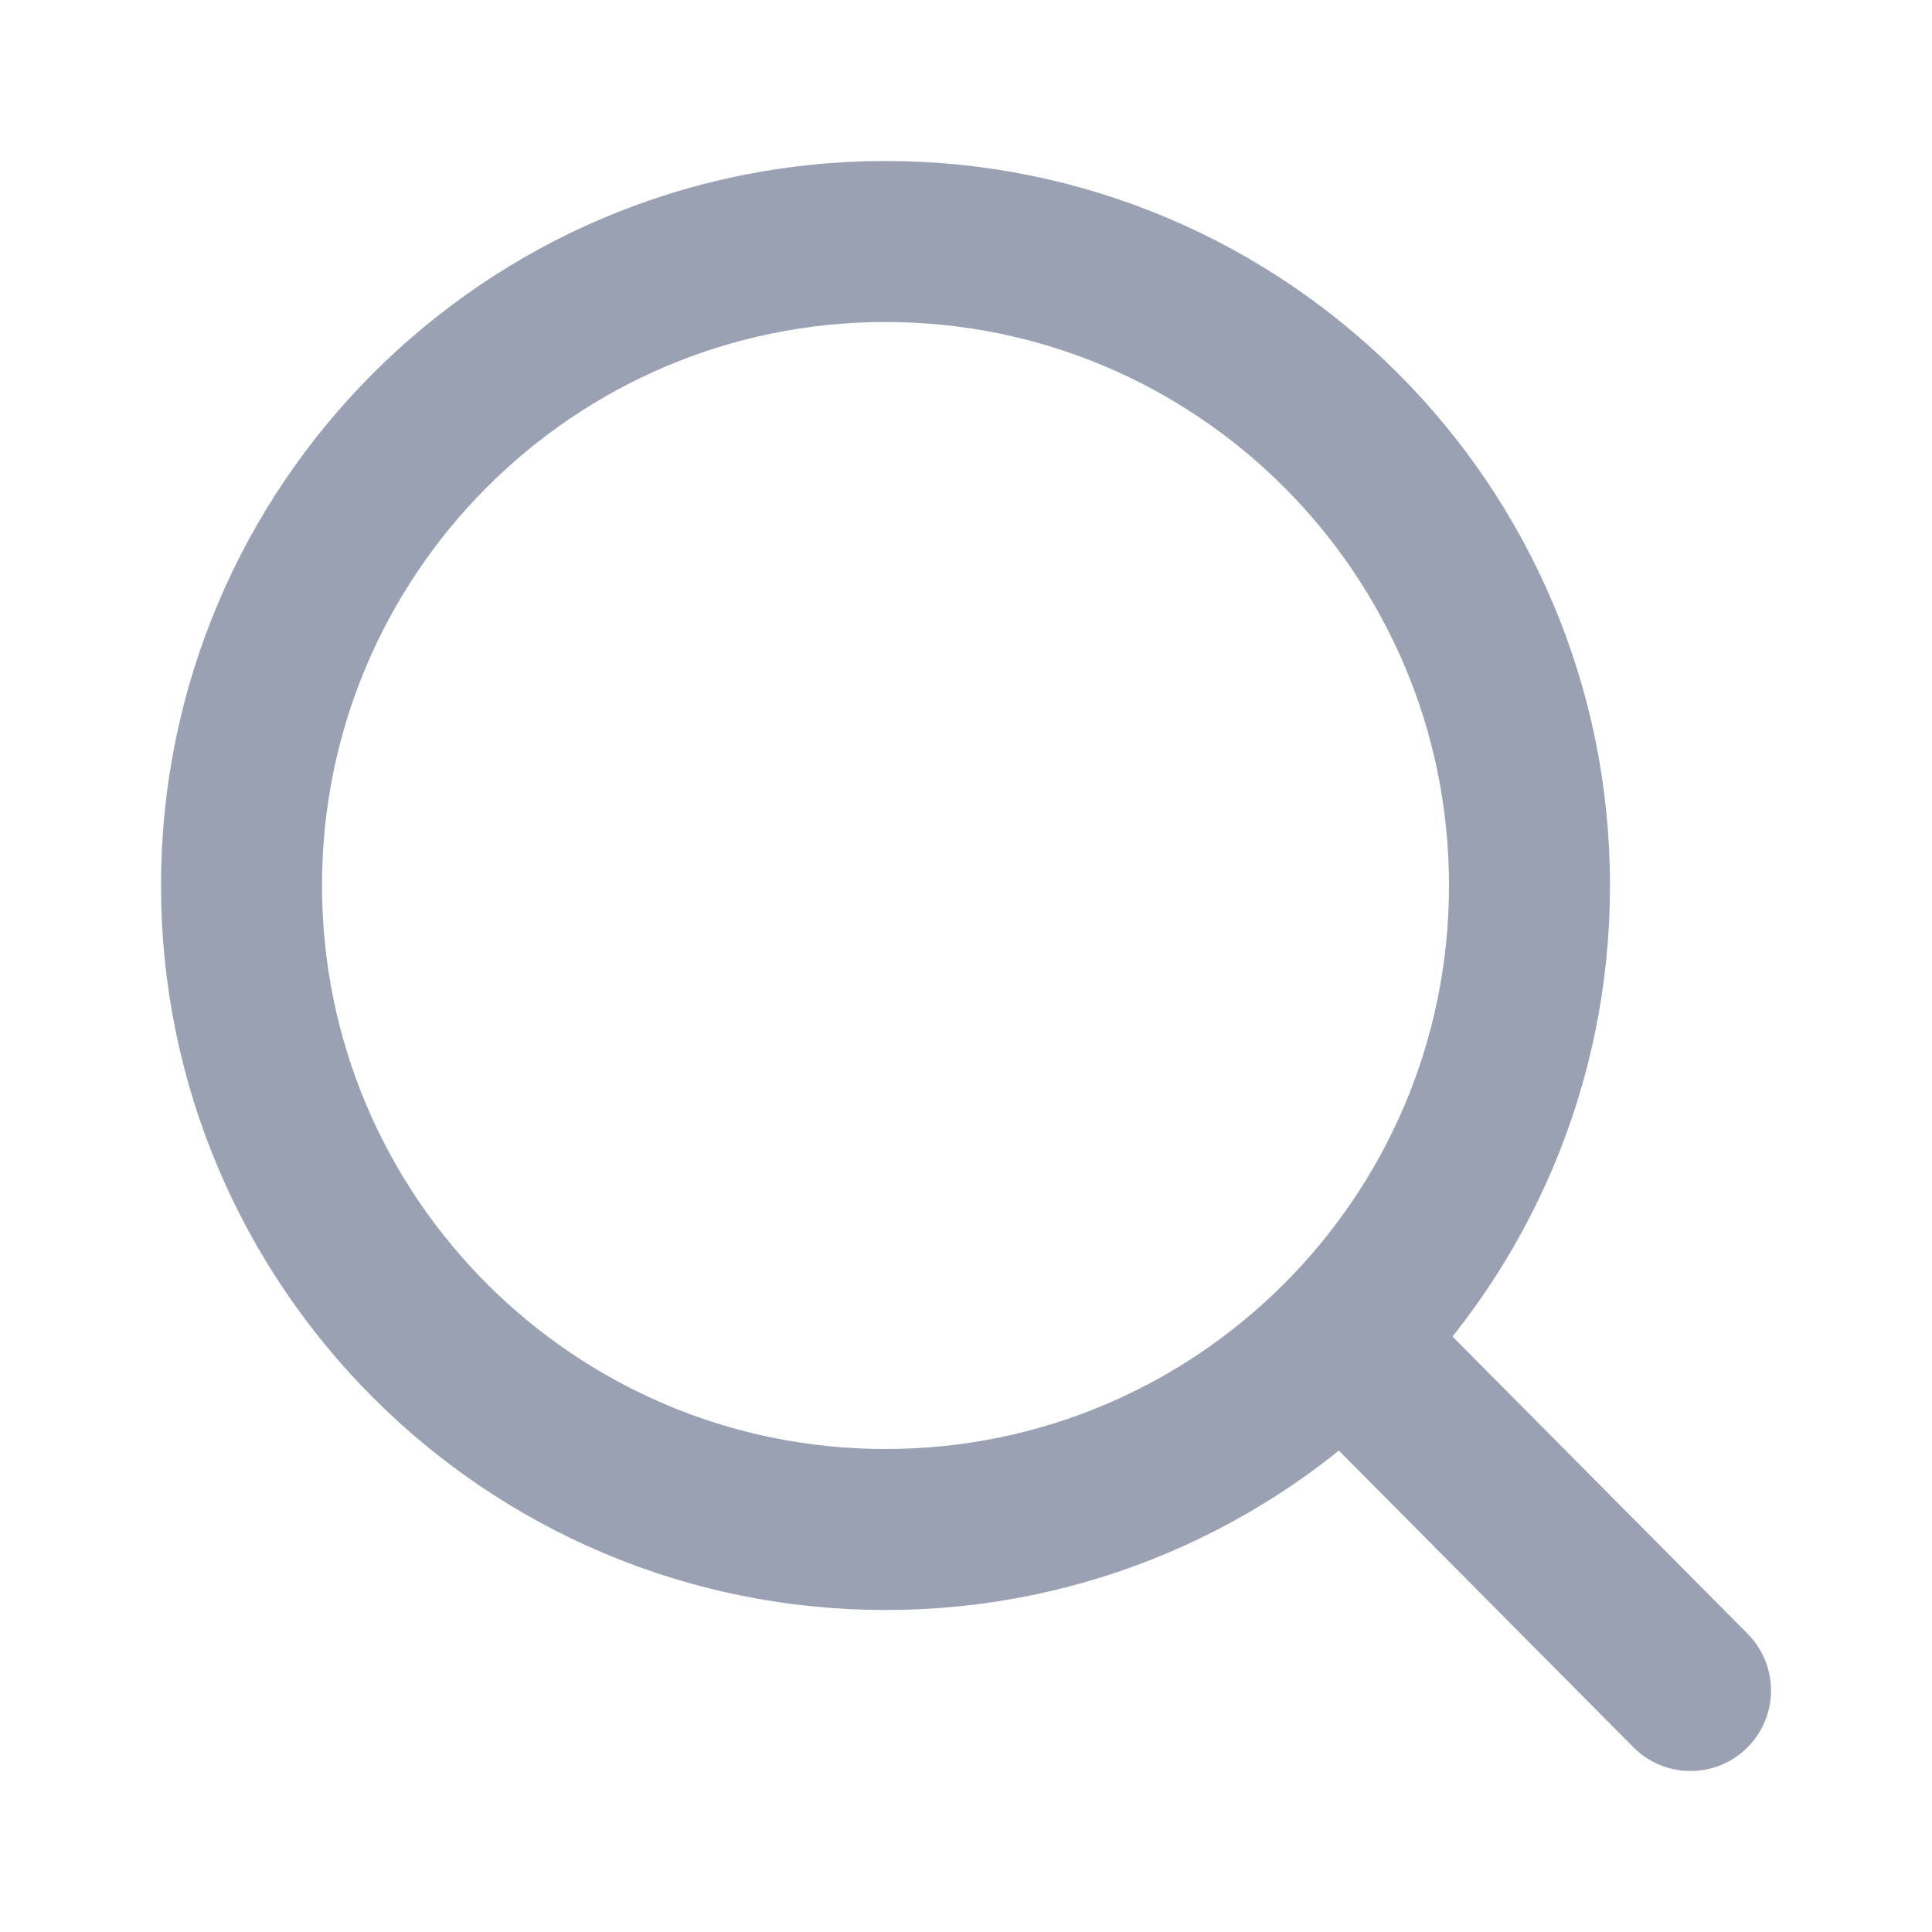
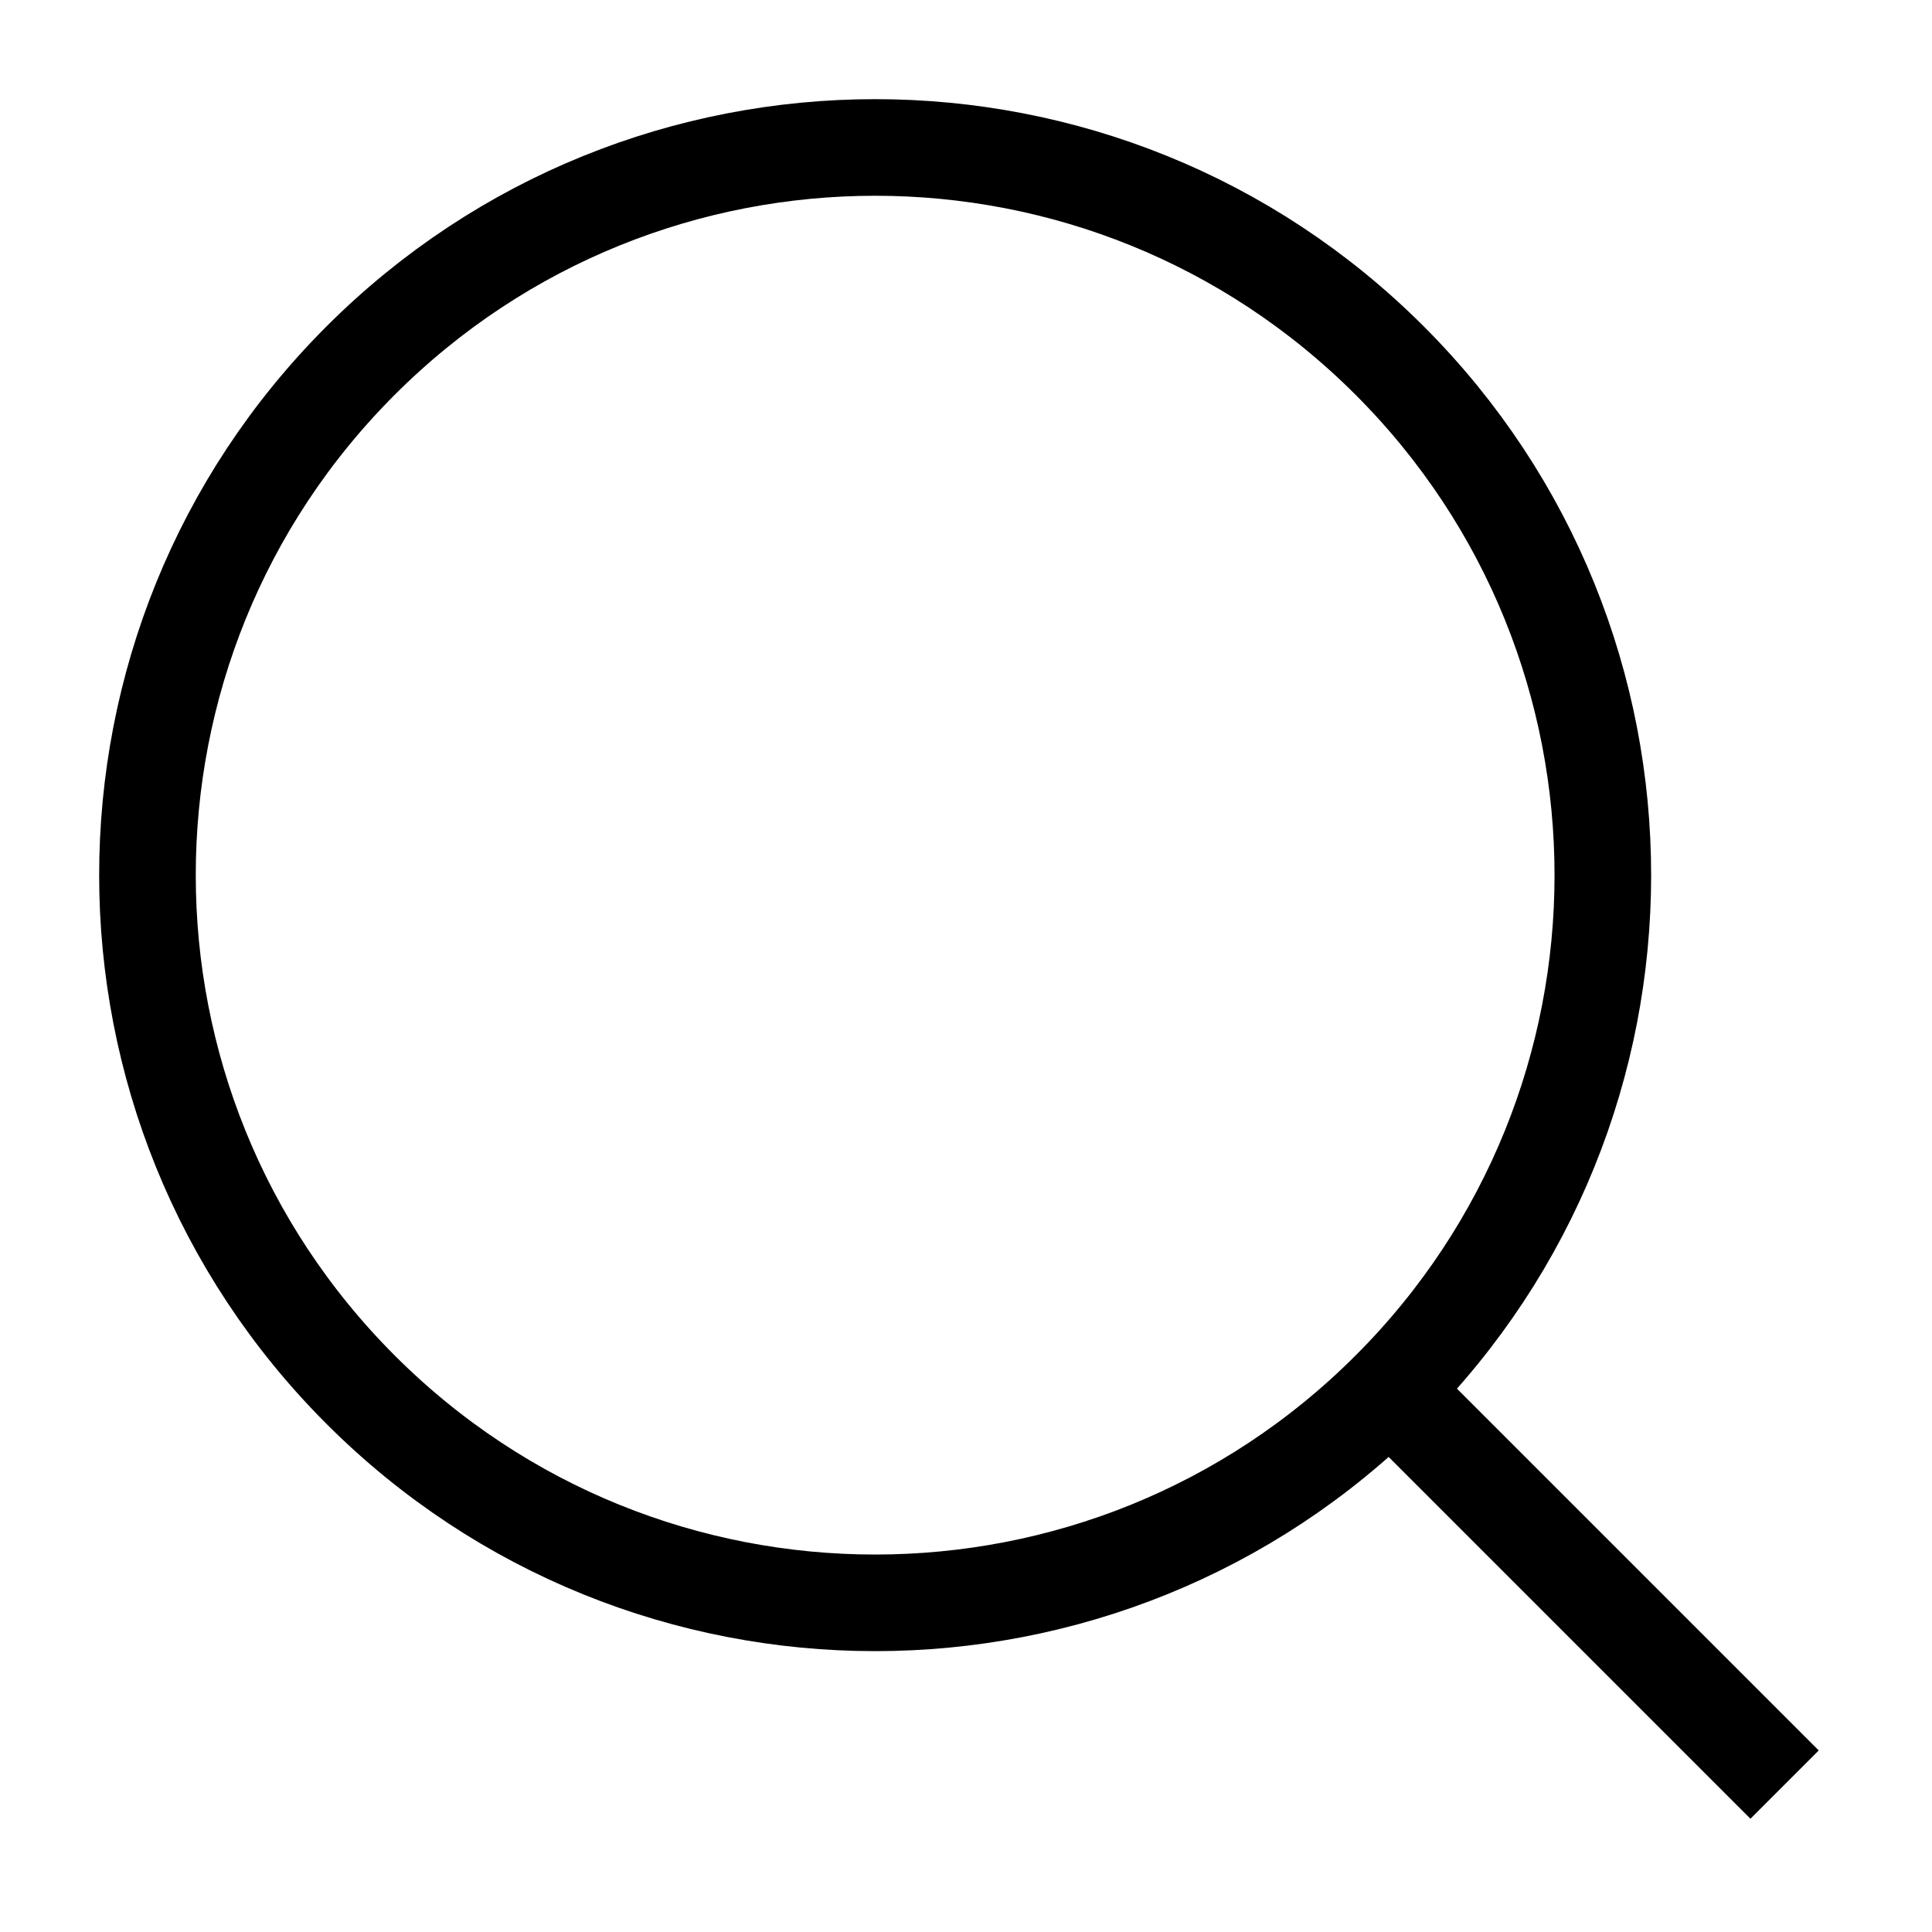
- <svg xmlns="http://www.w3.org/2000/svg" width="1em" height="1em" viewBox="0 0 24 24" fill="none">
-   <path d="M16.672 16.641L21 21M19 11C19 15.418 15.418 19 11 19C6.582 19 3 15.418 3 11C3 6.582 6.582 3 11 3C15.418 3 19 6.582 19 11Z" stroke="#99a1b3" stroke-width="2" stroke-linecap="round" stroke-linejoin="round" />
+ <svg width="1em" height="1em" viewBox="0 0 20 20">
+   <path d="M14.386 14.386l4.088 4.088-4.088-4.088c-2.942 2.942-7.712 2.942-10.653 0-2.942-2.942-2.942-7.712 0-10.653 2.942-2.942 7.712-2.942 10.653 0 2.942 2.942 2.942 7.712 0 10.653z" stroke="currentColor" fill="none" strokeWidth="2" fillRule="evenodd" strokeLinecap="round" strokeLinejoin="round" />
</svg>
